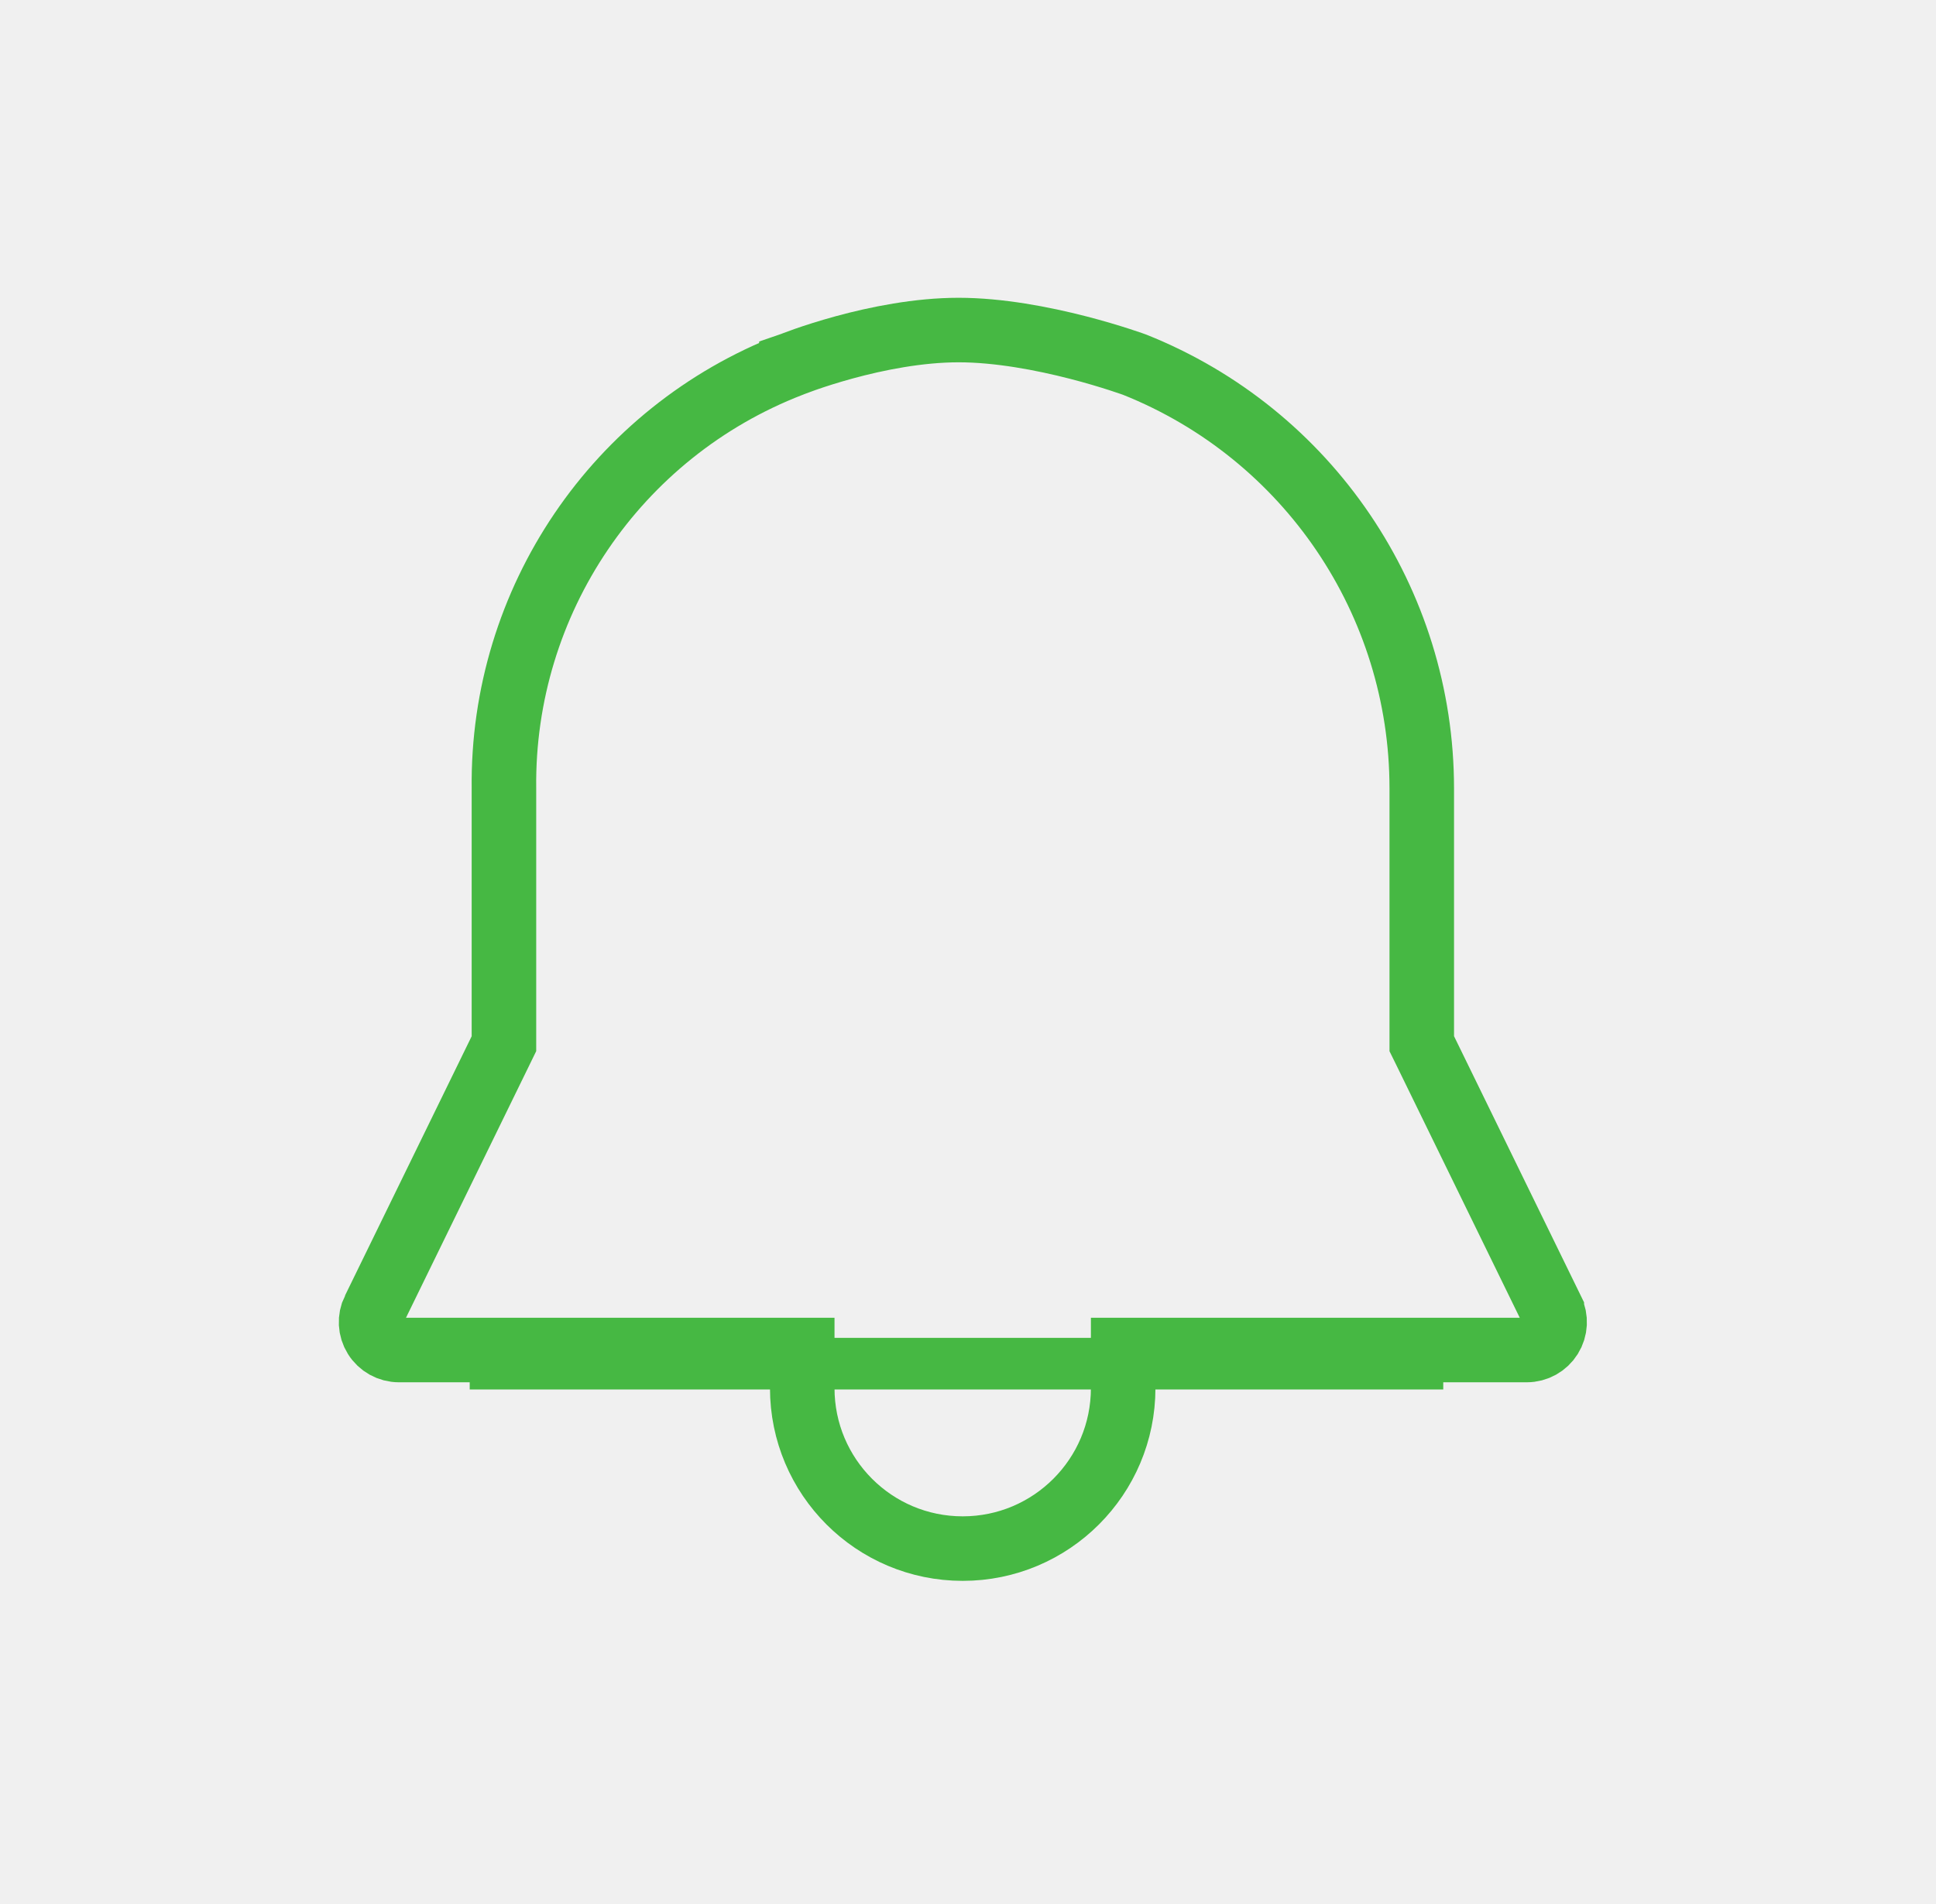
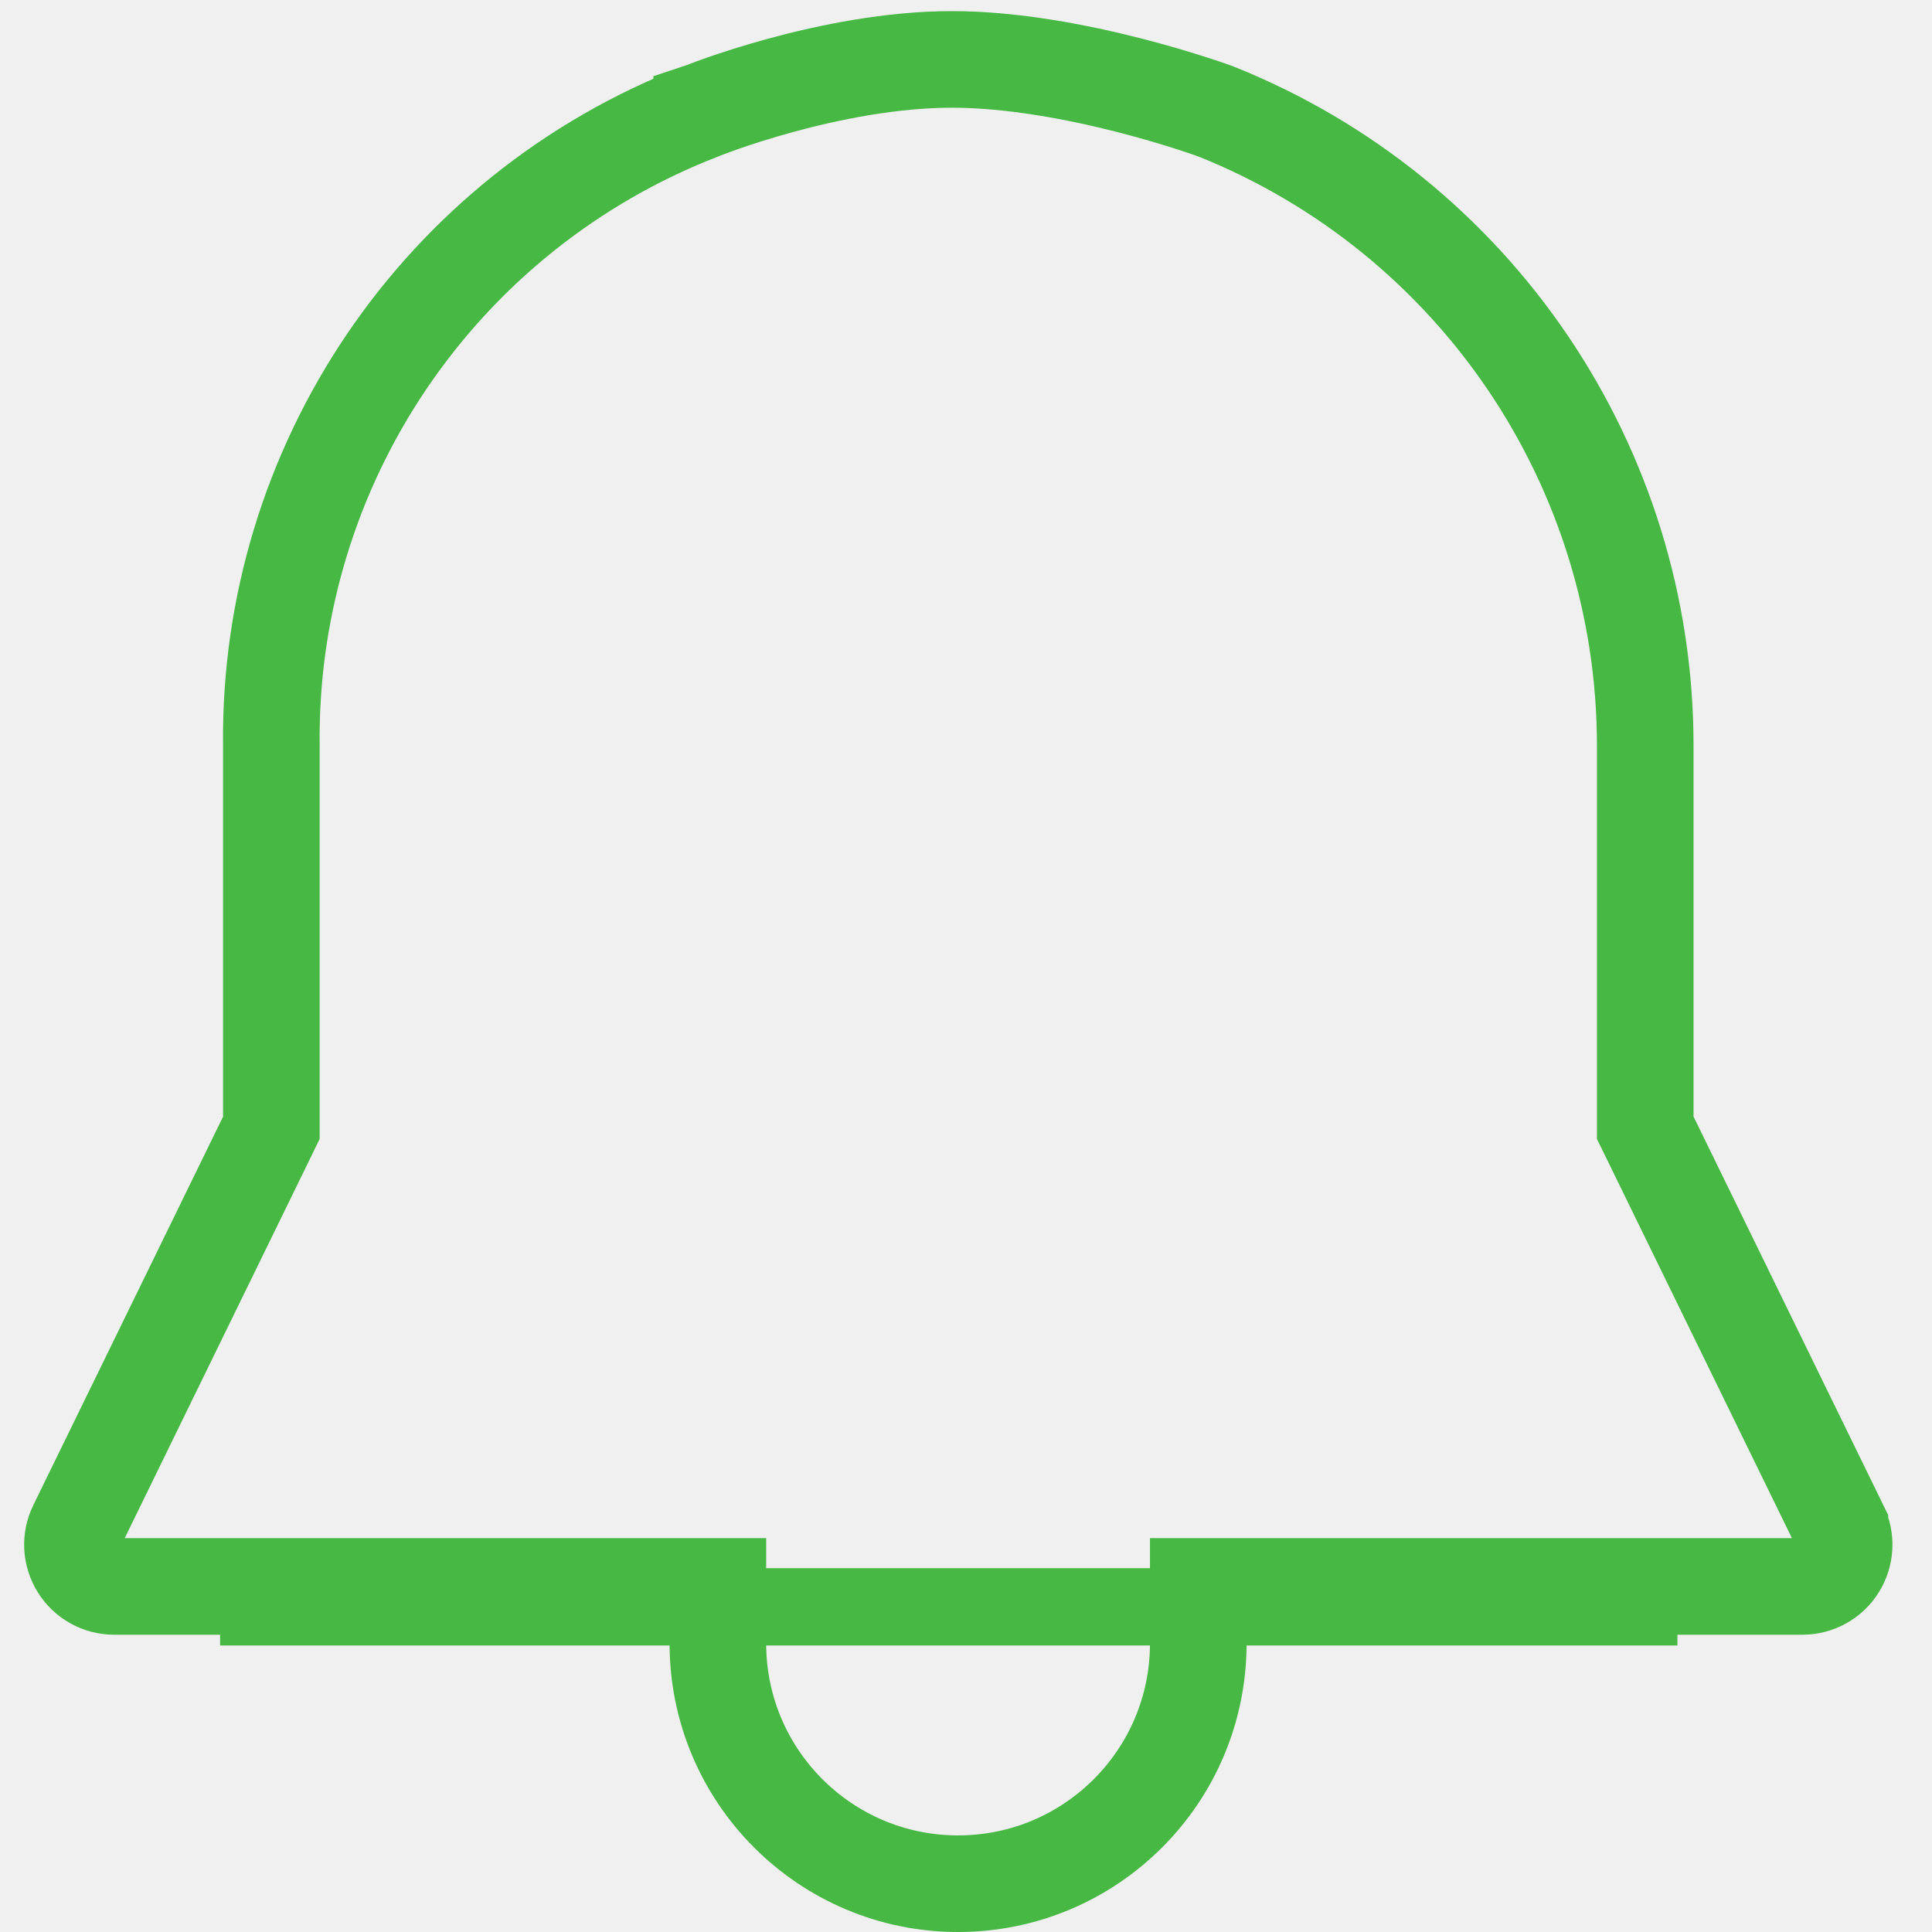
- <svg xmlns="http://www.w3.org/2000/svg" width="60" height="59" viewBox="0 0 60 59" fill="none">
-   <path d="M44.063 32.119V32.35L44.165 32.557L48.093 40.6L48.093 40.601C48.224 40.869 48.208 41.185 48.05 41.438C47.893 41.691 47.616 41.845 47.318 41.845H35.809H34.809V42.845V43.026C34.809 45.773 32.583 48 29.836 48C27.089 48 24.863 45.773 24.863 43.026V42.845V41.845H23.863H12.363C12.065 41.845 11.788 41.691 11.631 41.438C11.473 41.185 11.457 40.869 11.588 40.601L11.589 40.6L15.517 32.557L15.618 32.35V32.119V24.444H15.618L15.618 24.433C15.554 18.631 19.099 13.398 24.512 11.306L24.52 11.303L24.527 11.3L24.527 11.3L24.527 11.3L24.527 11.3L24.527 11.299L24.53 11.298L24.549 11.291C24.567 11.284 24.595 11.273 24.633 11.259C24.707 11.23 24.82 11.189 24.964 11.138C25.253 11.037 25.669 10.902 26.166 10.766C27.17 10.492 28.464 10.23 29.709 10.23C30.958 10.23 32.321 10.493 33.399 10.77C33.932 10.907 34.382 11.044 34.698 11.146C34.856 11.197 34.98 11.239 35.063 11.268C35.104 11.282 35.135 11.293 35.156 11.301L35.172 11.307C40.541 13.454 44.062 18.653 44.063 24.435C44.063 24.435 44.063 24.435 44.063 24.435V32.119Z" stroke="#46B843" stroke-width="2" />
-   <mask id="path-2-outside-1_0_59" maskUnits="userSpaceOnUse" x="14.071" y="41.143" width="31" height="2" fill="black">
-     <rect fill="white" x="14.071" y="41.143" width="31" height="2" />
-     <path d="M15.357 42.268H43.929Z" />
+ <svg xmlns="http://www.w3.org/2000/svg" width="40" height="40" viewBox="0 0 40 40" fill="none">
+   <path d="M34.063 23.119V23.35L34.165 23.558L38.093 31.6L38.093 31.601C38.224 31.869 38.208 32.185 38.05 32.438C37.893 32.691 37.616 32.845 37.318 32.845H25.809H24.809V33.845V34.026C24.809 36.773 22.583 39 19.836 39C17.089 39 14.863 36.773 14.863 34.026V33.845V32.845H13.863H2.363C2.065 32.845 1.788 32.691 1.631 32.438C1.473 32.185 1.457 31.869 1.588 31.601L1.589 31.6L5.517 23.558L5.618 23.35V23.119V15.444H5.618L5.618 15.433C5.554 9.631 9.099 4.398 14.512 2.306L14.52 2.303L14.527 2.3L14.527 2.3L14.527 2.3L14.527 2.3L14.527 2.299L14.53 2.298L14.549 2.291C14.567 2.284 14.595 2.273 14.633 2.259C14.707 2.23 14.82 2.189 14.964 2.138C15.253 2.037 15.668 1.902 16.166 1.766C17.17 1.492 18.464 1.23 19.709 1.23C20.958 1.23 22.321 1.493 23.399 1.77C23.932 1.907 24.382 2.044 24.698 2.146C24.856 2.197 24.98 2.239 25.063 2.268C25.104 2.282 25.135 2.293 25.155 2.301L25.172 2.307C30.541 4.454 34.062 9.653 34.063 15.435C34.063 15.435 34.063 15.435 34.063 15.435V23.119Z" stroke="#46B843" stroke-width="2" />
+   <mask id="path-2-outside-1_0_1" maskUnits="userSpaceOnUse" x="4.071" y="32.143" width="31" height="2" fill="black">
+     <rect fill="white" x="4.071" y="32.143" width="31" height="2" />
+     <path d="M5.357 33.268H33.929Z" />
  </mask>
-   <path d="M15.357 41.468H14.557V43.068H15.357V41.468ZM43.929 43.068H44.729V41.468H43.929V43.068ZM15.357 43.068H43.929V41.468H15.357V43.068Z" fill="#46B843" mask="url(#path-2-outside-1_0_59)" />
+   <path d="M5.357 32.468H4.557V34.068H5.357V32.468ZM33.929 34.068H34.729V32.468H33.929V34.068ZM5.357 34.068H33.929V32.468H5.357V34.068Z" fill="#46B843" mask="url(#path-2-outside-1_0_1)" />
</svg>
